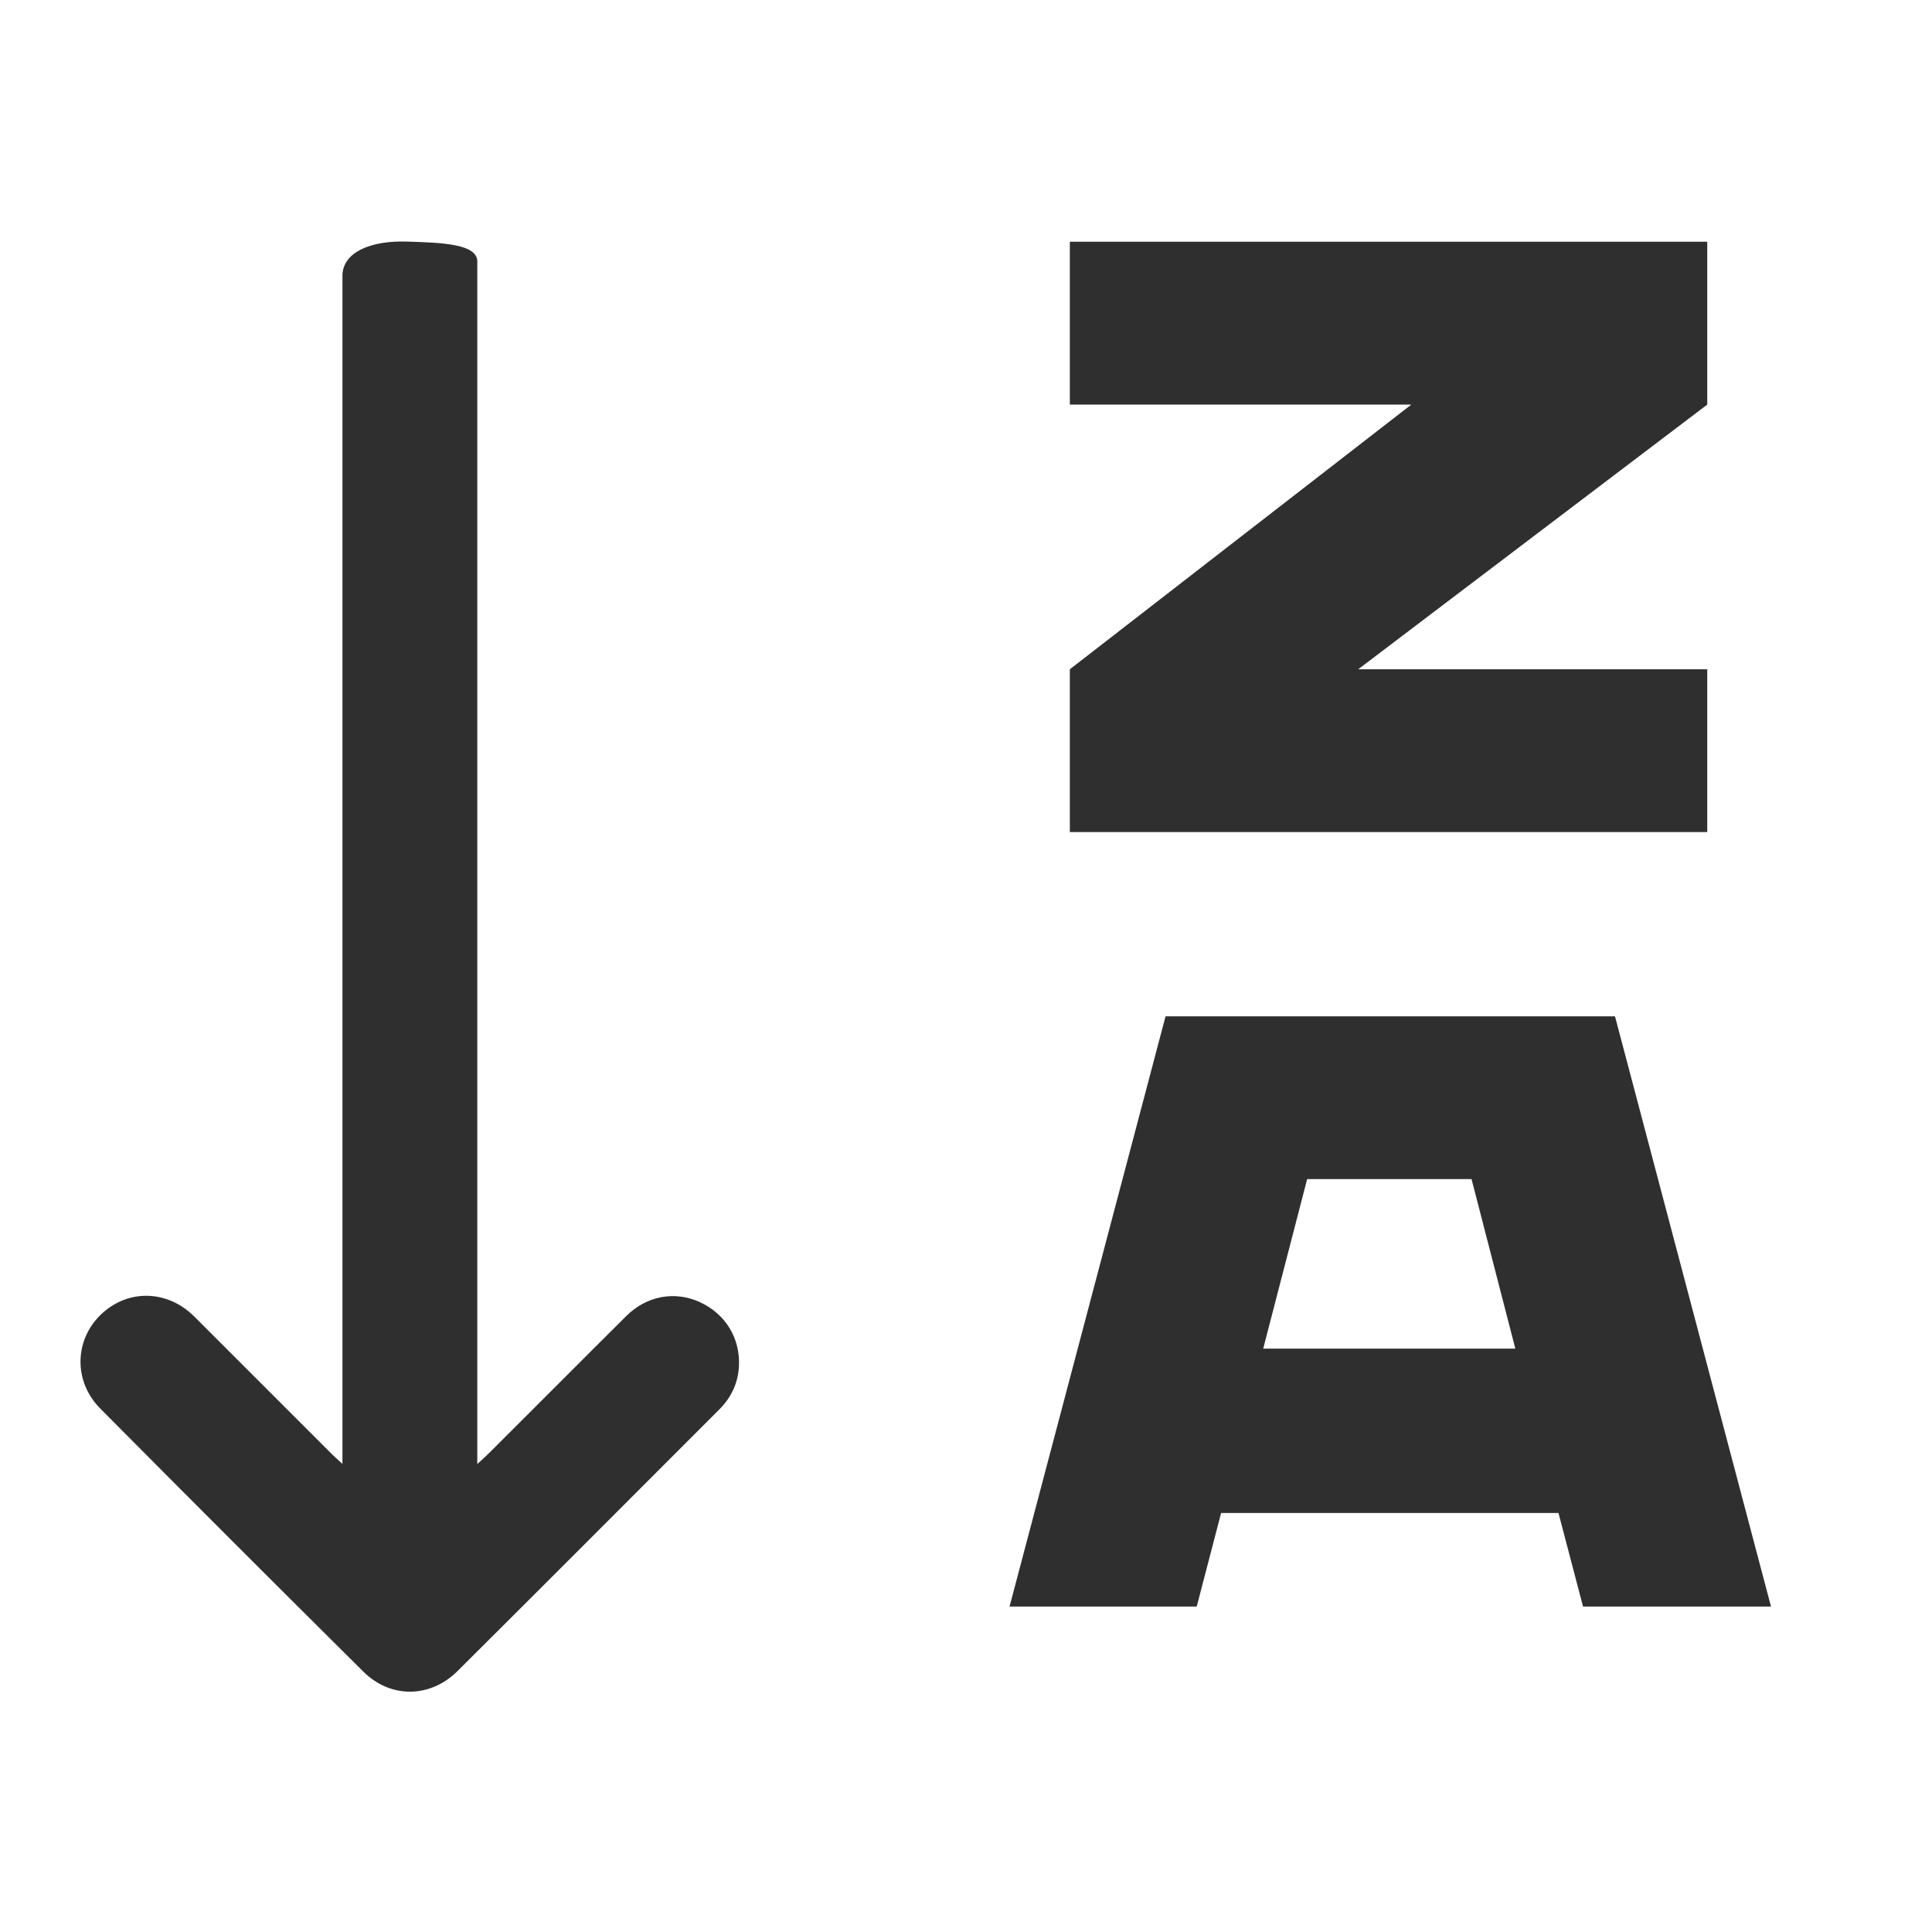
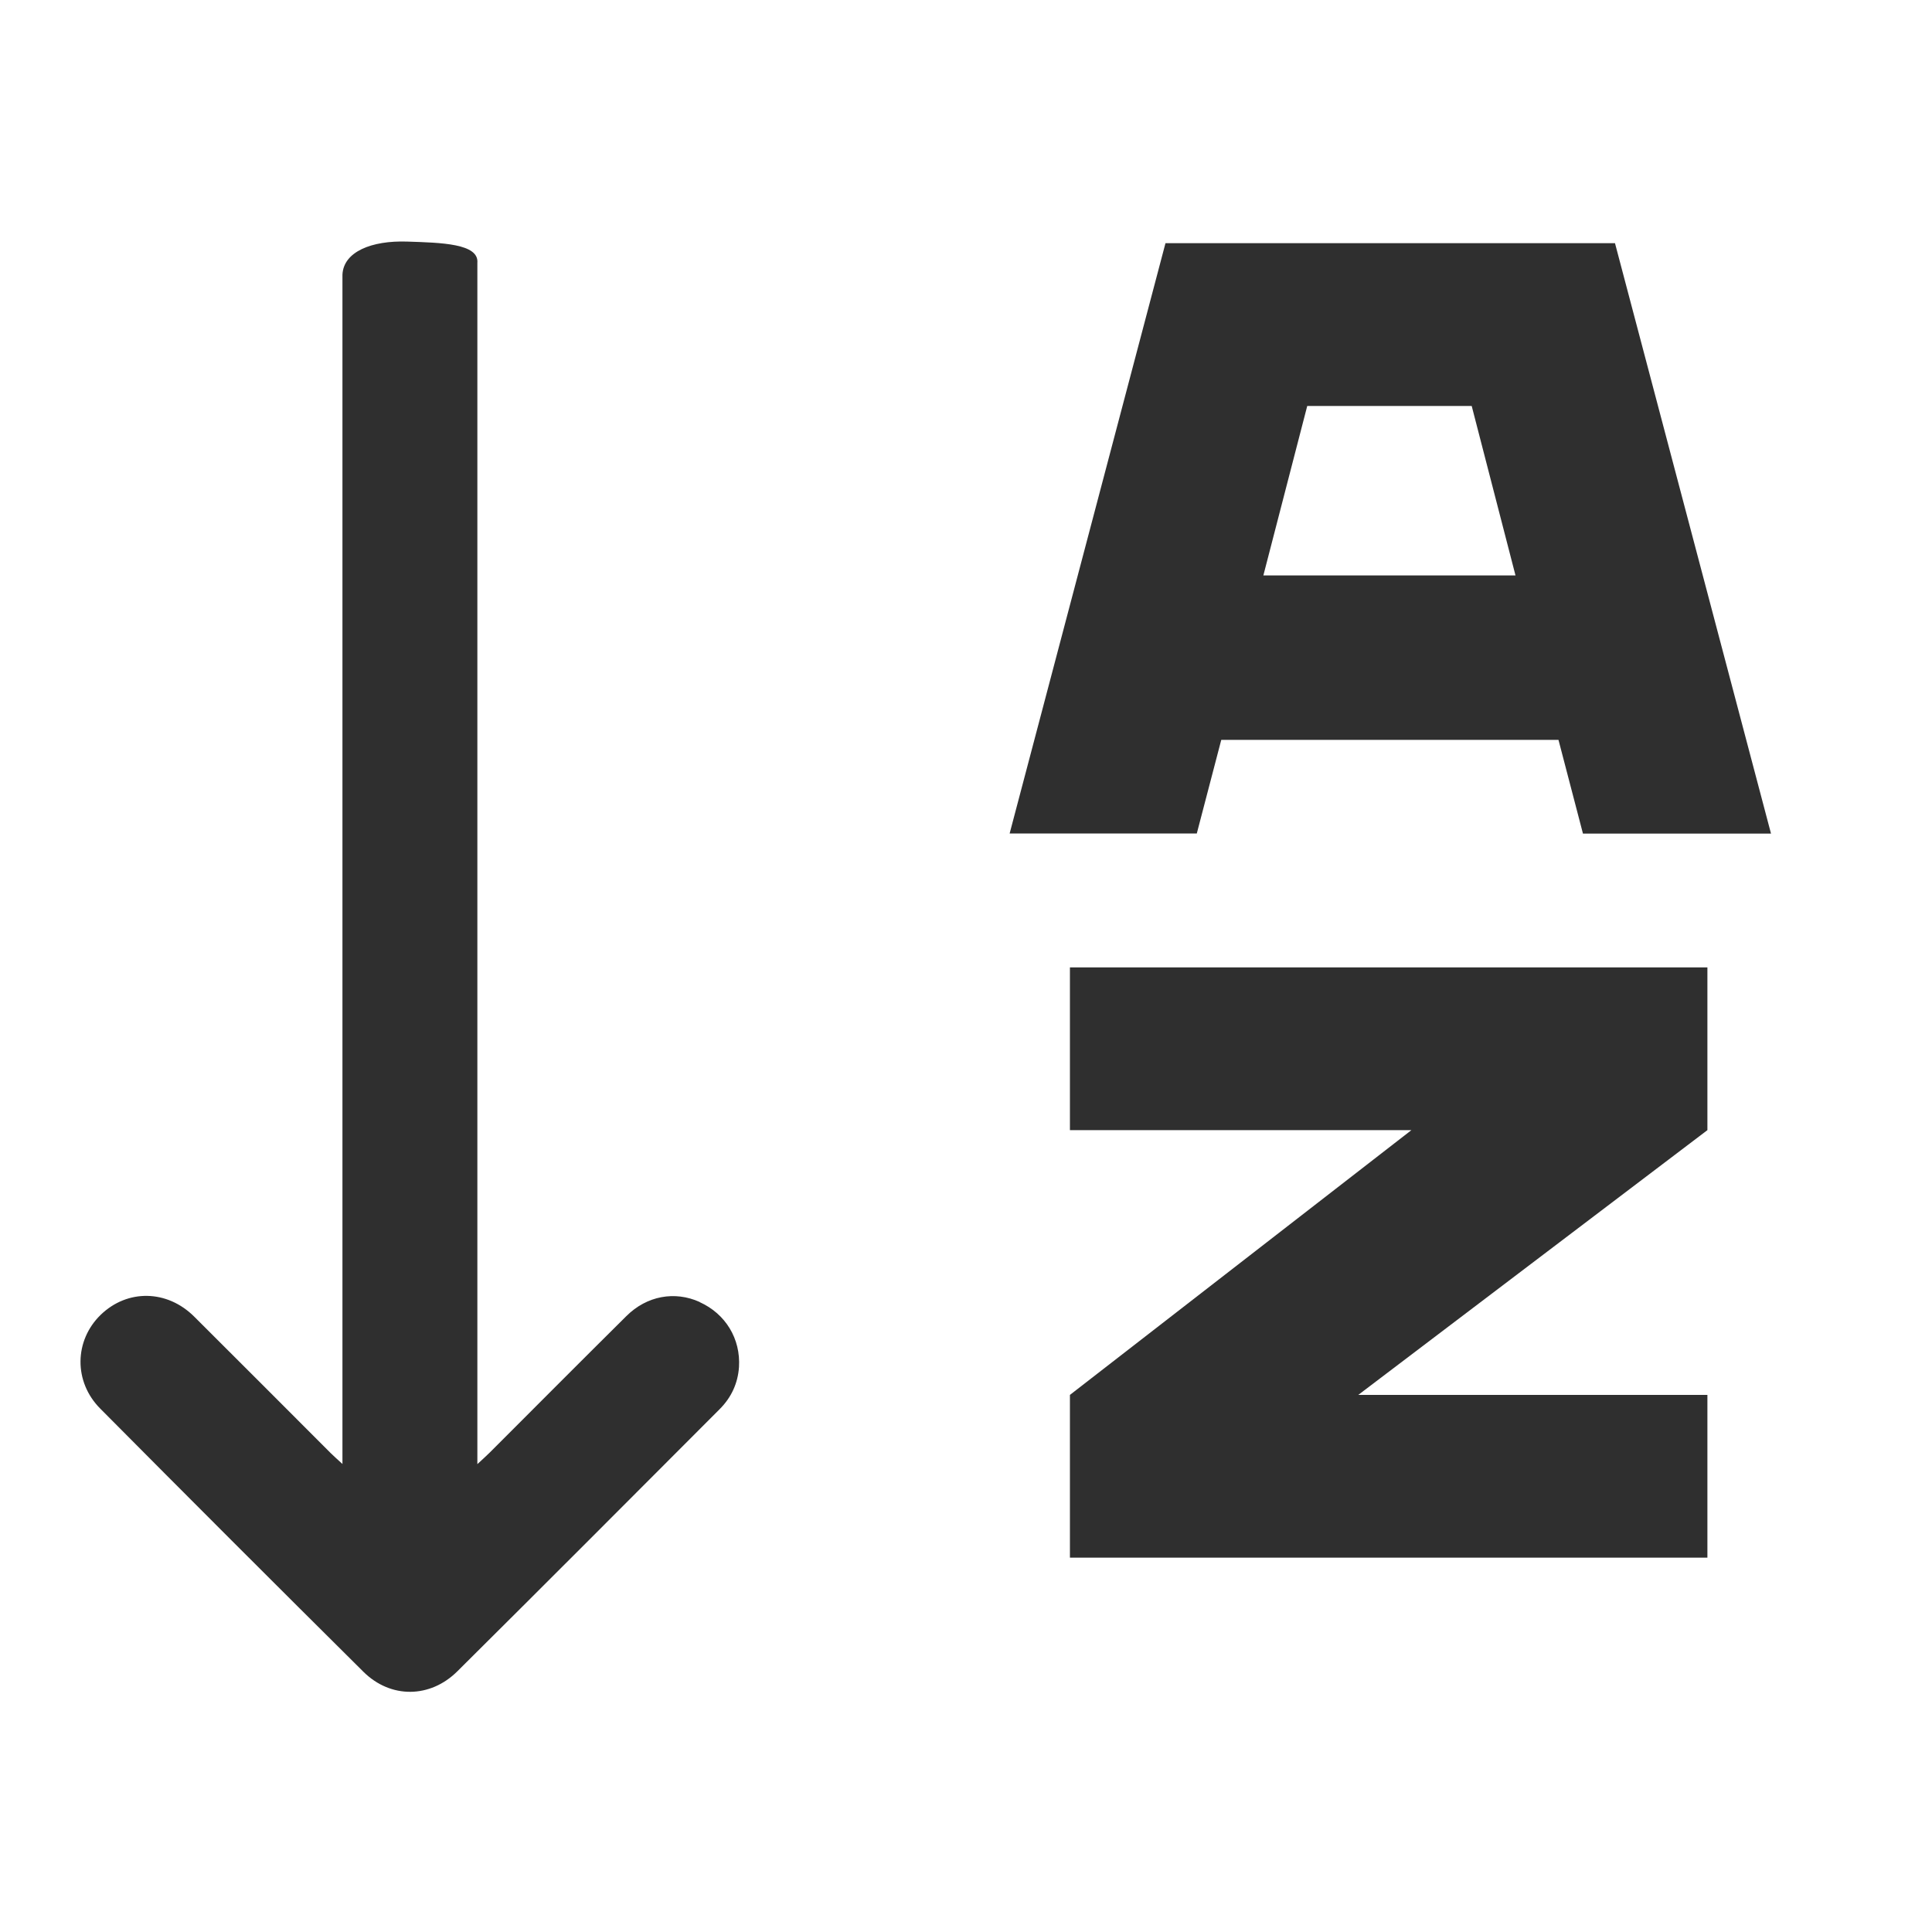
<svg xmlns="http://www.w3.org/2000/svg" width="24" height="24" viewBox="0 0 24 24" fill="none">
  <rect width="24" height="24" />
-   <path d="M8.691 16.174C8.382 16.034 8.034 16.096 7.78 16.348C7.213 16.911 6.65 17.478 6.085 18.041C6.044 18.083 6 18.122 5.929 18.187V3.266C5.951 3.025 5.481 3.015 5.058 3.001C4.612 2.986 4.267 3.128 4.254 3.412V18.185C4.19 18.125 4.147 18.089 4.108 18.049C3.543 17.485 2.979 16.919 2.414 16.355C2.076 16.018 1.582 16.011 1.25 16.333C0.923 16.651 0.912 17.162 1.246 17.498C2.332 18.592 3.421 19.681 4.515 20.767C4.853 21.101 5.343 21.095 5.681 20.761C6.77 19.678 7.854 18.59 8.94 17.504C9.082 17.361 9.166 17.185 9.179 16.981C9.201 16.629 9.013 16.32 8.692 16.175L8.691 16.174Z" fill="#2F2F2F" />
-   <path d="M19.358 18.795H15.169L14.866 19.957H12.541L14.479 12.625H20.062L22 19.957H19.665L19.36 18.795H19.358ZM18.824 16.753L18.28 14.647H16.238L15.692 16.753H18.824Z" fill="#2F2F2F" />
-   <path d="M21.208 5.026L16.872 8.314H21.208V10.336H13.29V8.314L17.532 5.026H13.29V3.003H21.208V5.026Z" fill="#2F2F2F" />
+   <path d="M8.692 16.174C8.383 16.034 8.035 16.096 7.781 16.349C7.214 16.911 6.65 17.478 6.086 18.042C6.044 18.083 6.001 18.123 5.93 18.188V3.266C5.952 3.025 5.482 3.015 5.059 3.001C4.613 2.986 4.267 3.128 4.254 3.412V18.186C4.19 18.127 4.147 18.09 4.108 18.051C3.543 17.486 2.98 16.92 2.414 16.357C2.076 16.019 1.582 16.012 1.25 16.334C0.923 16.652 0.912 17.164 1.246 17.499C2.332 18.593 3.422 19.683 4.515 20.768C4.853 21.103 5.344 21.097 5.681 20.762C6.771 19.68 7.855 18.592 8.94 17.505C9.083 17.362 9.166 17.186 9.18 16.982C9.202 16.631 9.013 16.321 8.693 16.176L8.692 16.174Z" fill="#2F2F2F" />
+   <path d="M19.36 9.191H15.171L14.867 10.354H12.542L14.478 3.021H20.062L22 10.355H19.664L19.36 9.191ZM18.826 7.148L18.282 5.043H16.239L15.694 7.148H18.826Z" fill="#2F2F2F" />
+   <path d="M21.21 14.039L16.873 17.328H21.21V19.35H13.291V17.328L17.533 14.039H13.291V12.017H21.21V14.039Z" fill="#2F2F2F" />
</svg>
